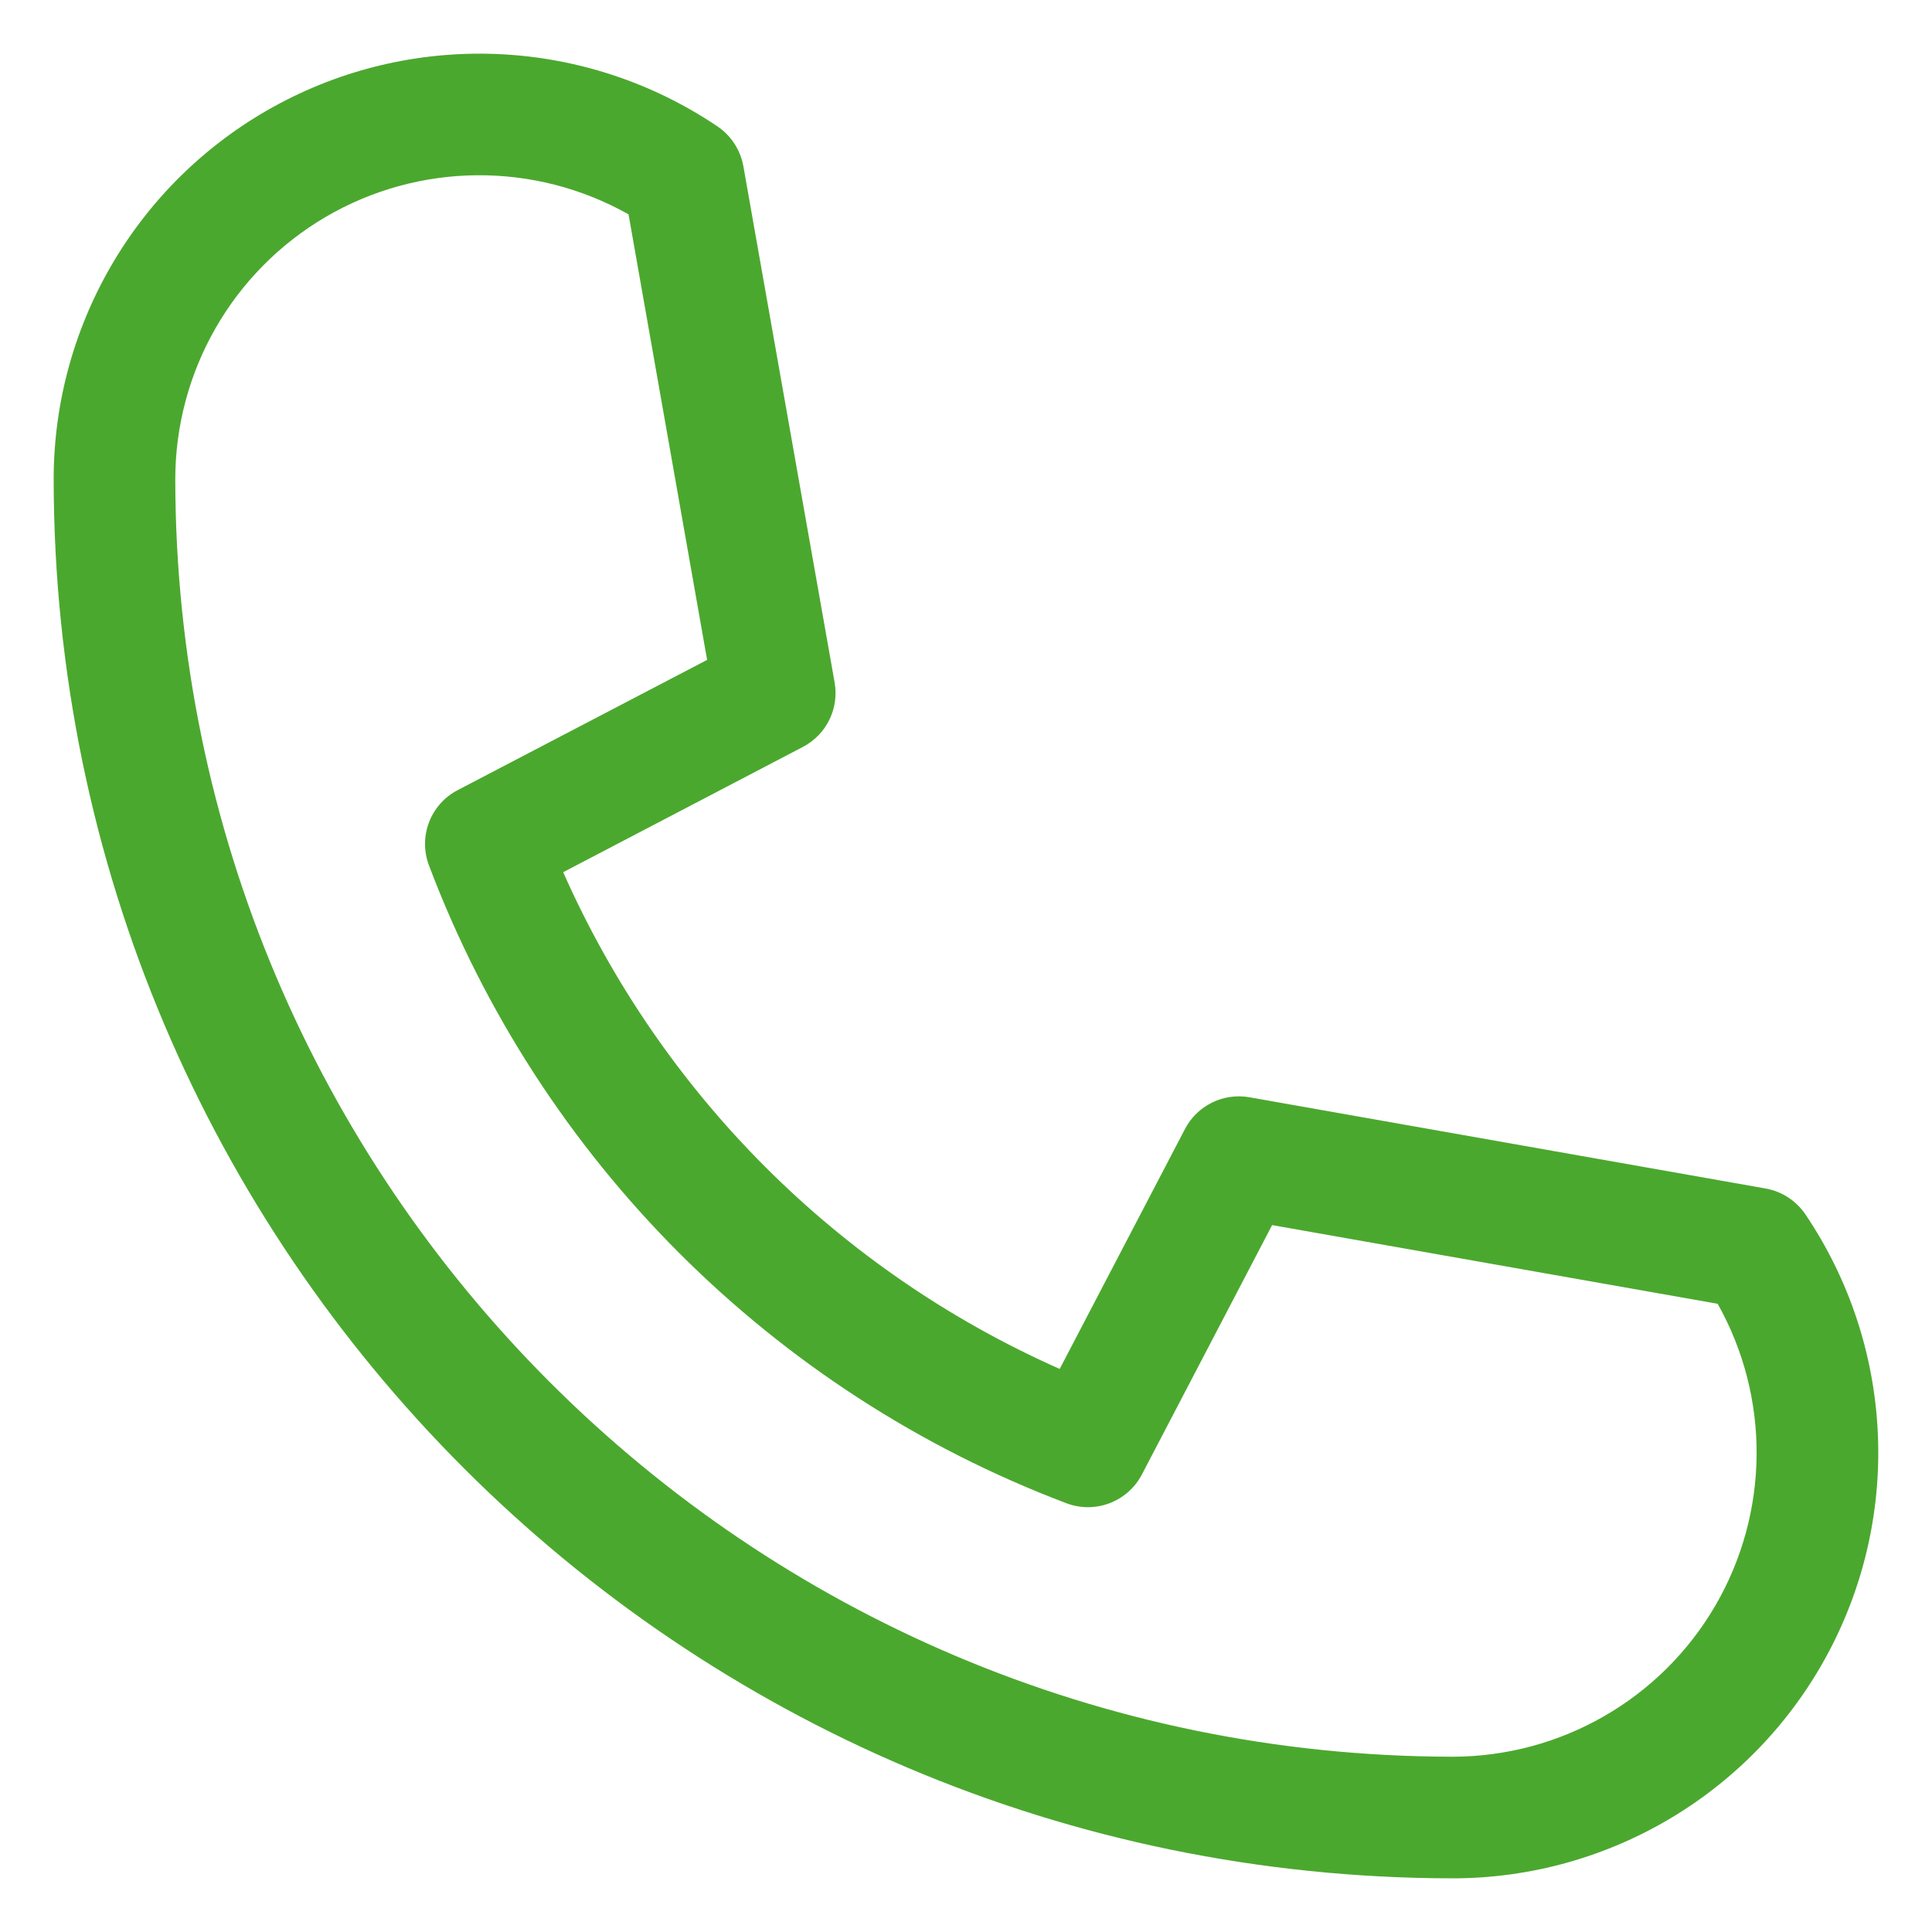
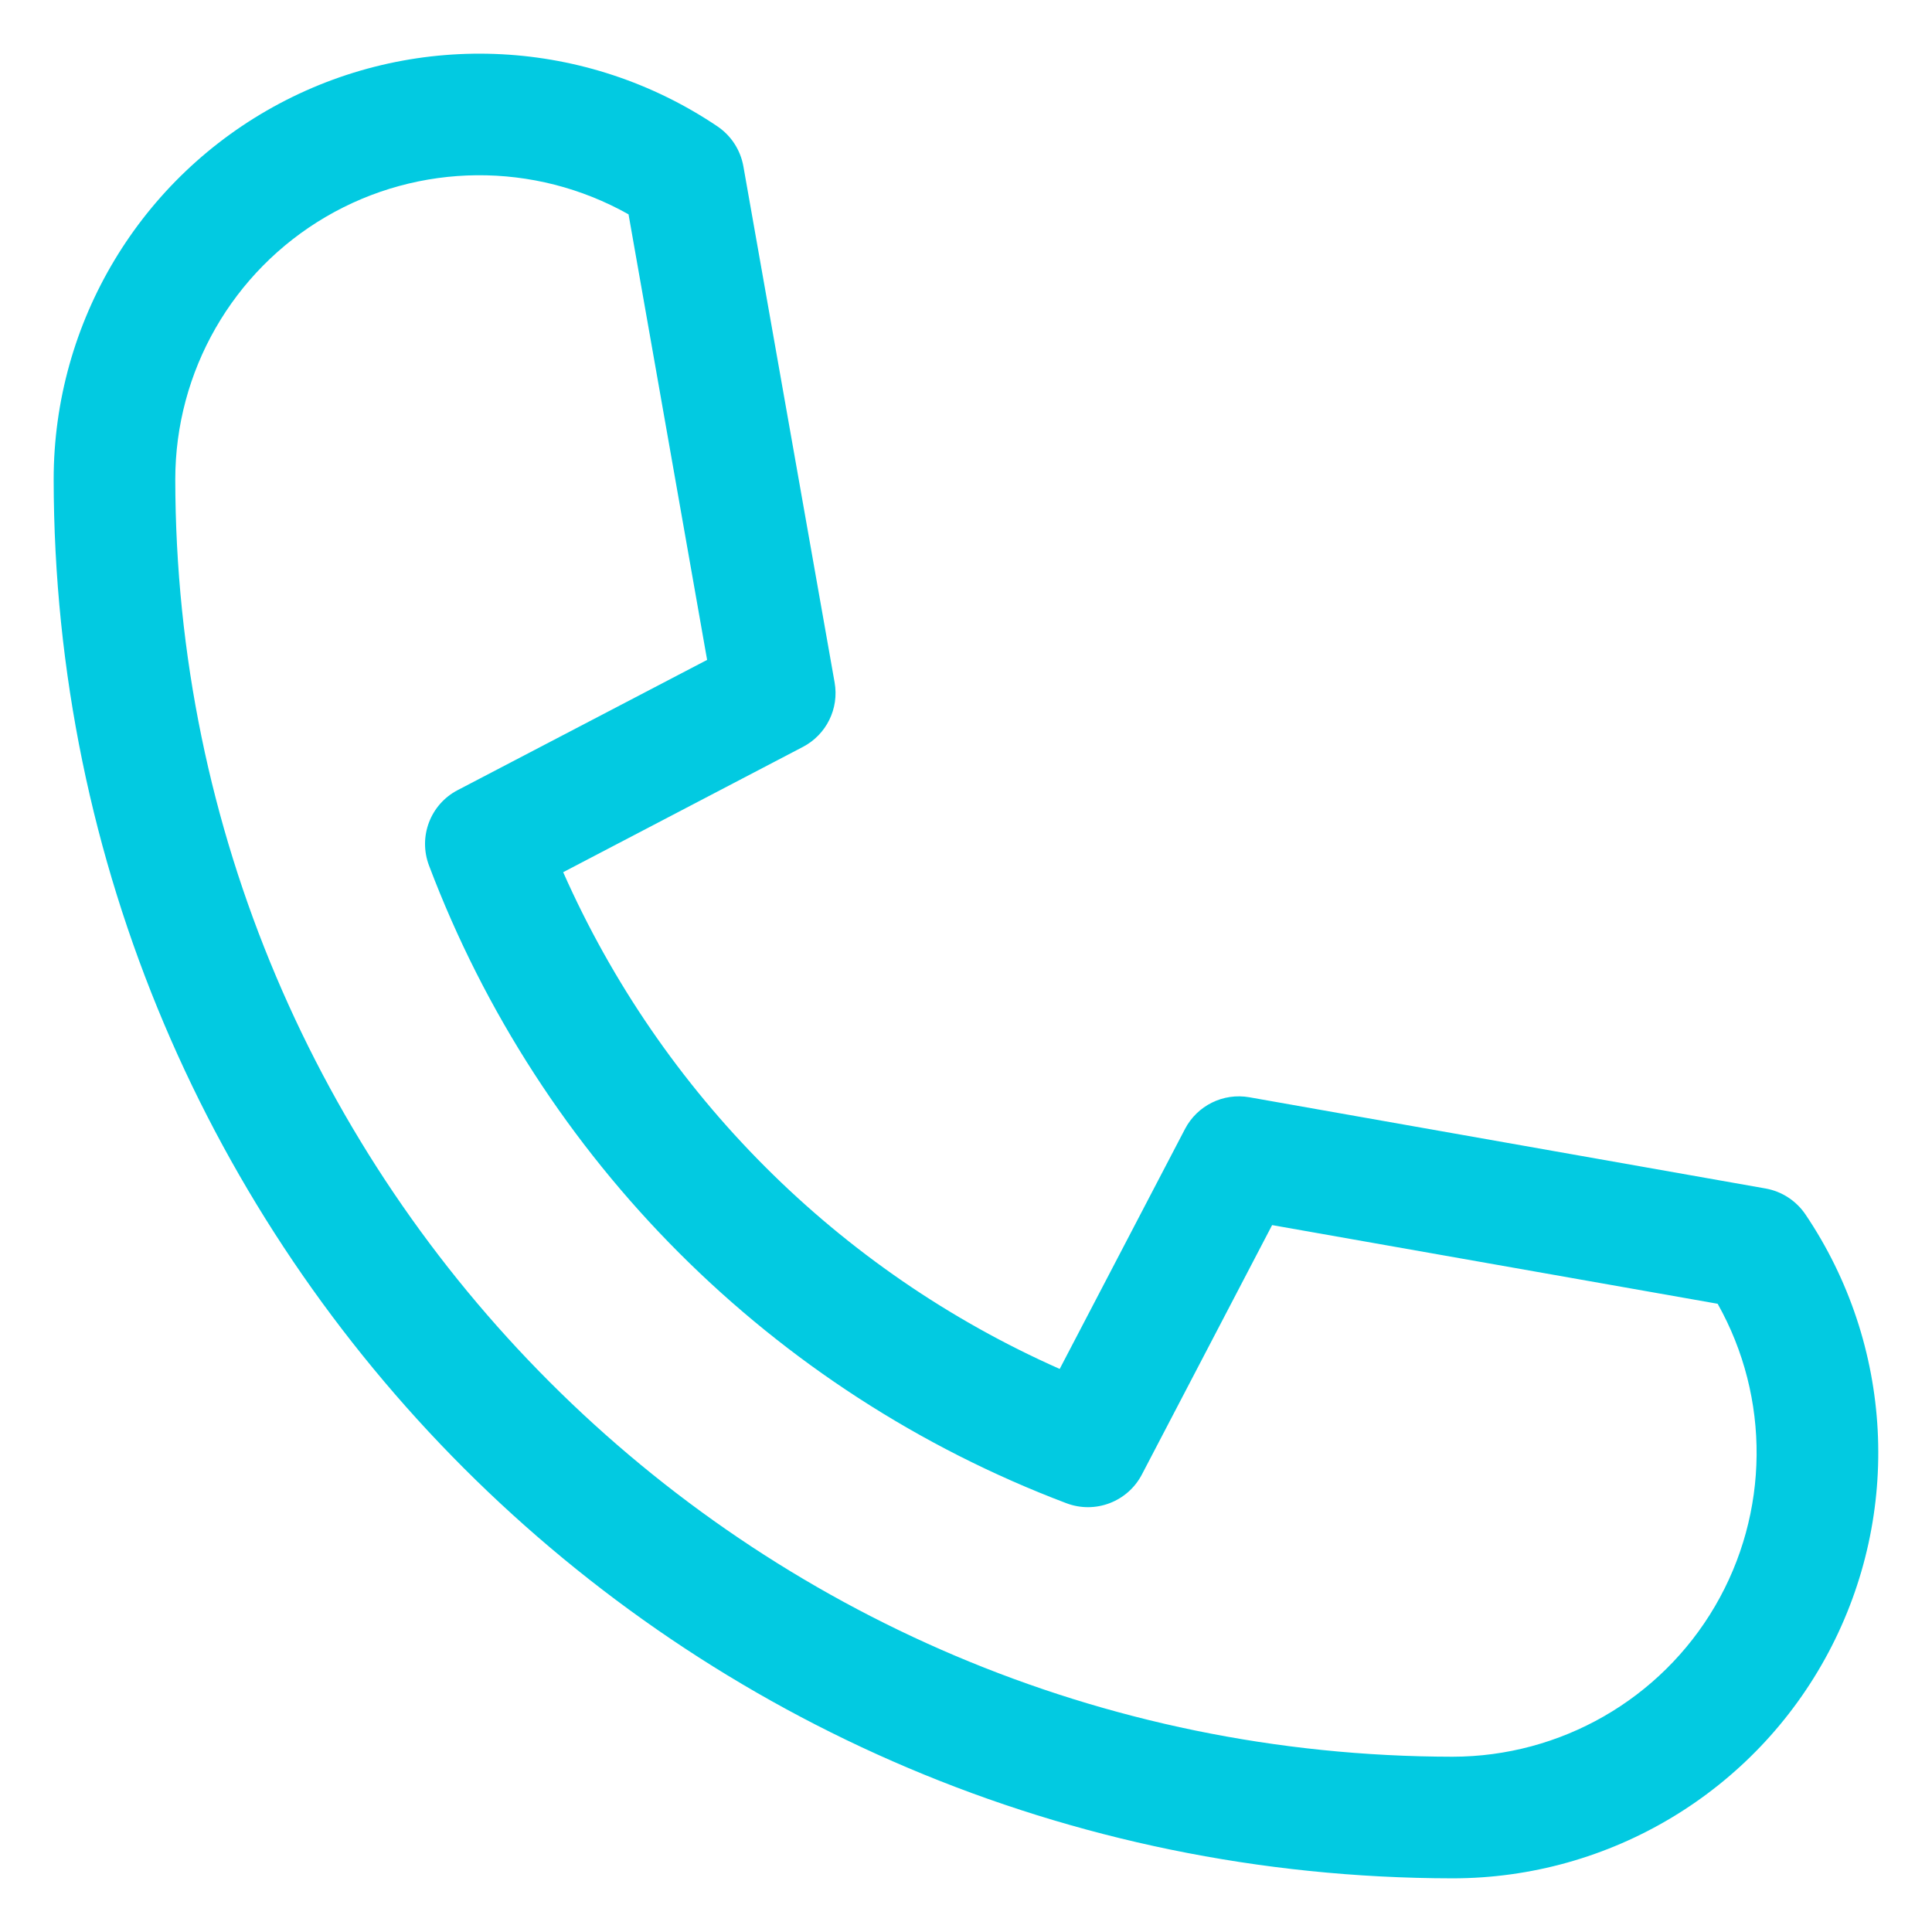
<svg xmlns="http://www.w3.org/2000/svg" width="18" height="18" viewBox="0 0 18 18" fill="none">
-   <path d="M16.45 11.073L11.64 10.223C11.397 10.18 11.154 10.3 11.04 10.519L9.873 12.754C7.81 11.84 6.161 10.19 5.247 8.126L7.48 6.959C7.699 6.845 7.819 6.602 7.776 6.359L6.926 1.55C6.899 1.398 6.812 1.264 6.685 1.178C5.469 0.358 3.9 0.276 2.605 0.964C1.309 1.653 0.5 3 0.5 4.467C0.508 11.662 6.338 17.492 13.533 17.5C15 17.5 16.348 16.69 17.036 15.394C17.724 14.099 17.641 12.529 16.82 11.313C16.734 11.187 16.601 11.1 16.45 11.073ZM13.533 16.367C6.964 16.359 1.641 11.036 1.633 4.467C1.633 3.46 2.167 2.529 3.036 2.02C3.905 1.512 4.978 1.503 5.856 1.997L6.588 6.148L4.265 7.361C4.01 7.493 3.895 7.795 3.997 8.064C5.033 10.804 7.195 12.968 9.935 14.005C10.204 14.107 10.506 13.992 10.639 13.737L11.852 11.414L16.003 12.147C16.496 13.024 16.486 14.097 15.978 14.965C15.47 15.833 14.539 16.366 13.533 16.367Z" fill="#4BA82E" />
+   <path d="M16.45 11.073L11.64 10.223C11.397 10.18 11.154 10.3 11.04 10.519L9.873 12.754C7.81 11.84 6.161 10.19 5.247 8.126L7.48 6.959C7.699 6.845 7.819 6.602 7.776 6.359L6.926 1.55C6.899 1.398 6.812 1.264 6.685 1.178C5.469 0.358 3.9 0.276 2.605 0.964C1.309 1.653 0.5 3 0.5 4.467C0.508 11.662 6.338 17.492 13.533 17.5C15 17.5 16.348 16.69 17.036 15.394C17.724 14.099 17.641 12.529 16.82 11.313C16.734 11.187 16.601 11.1 16.45 11.073ZM13.533 16.367C6.964 16.359 1.641 11.036 1.633 4.467C1.633 3.46 2.167 2.529 3.036 2.02C3.905 1.512 4.978 1.503 5.856 1.997L6.588 6.148L4.265 7.361C4.01 7.493 3.895 7.795 3.997 8.064C5.033 10.804 7.195 12.968 9.935 14.005C10.204 14.107 10.506 13.992 10.639 13.737L11.852 11.414L16.003 12.147C16.496 13.024 16.486 14.097 15.978 14.965C15.47 15.833 14.539 16.366 13.533 16.367Z" fill="#02CAE1" />
</svg>
